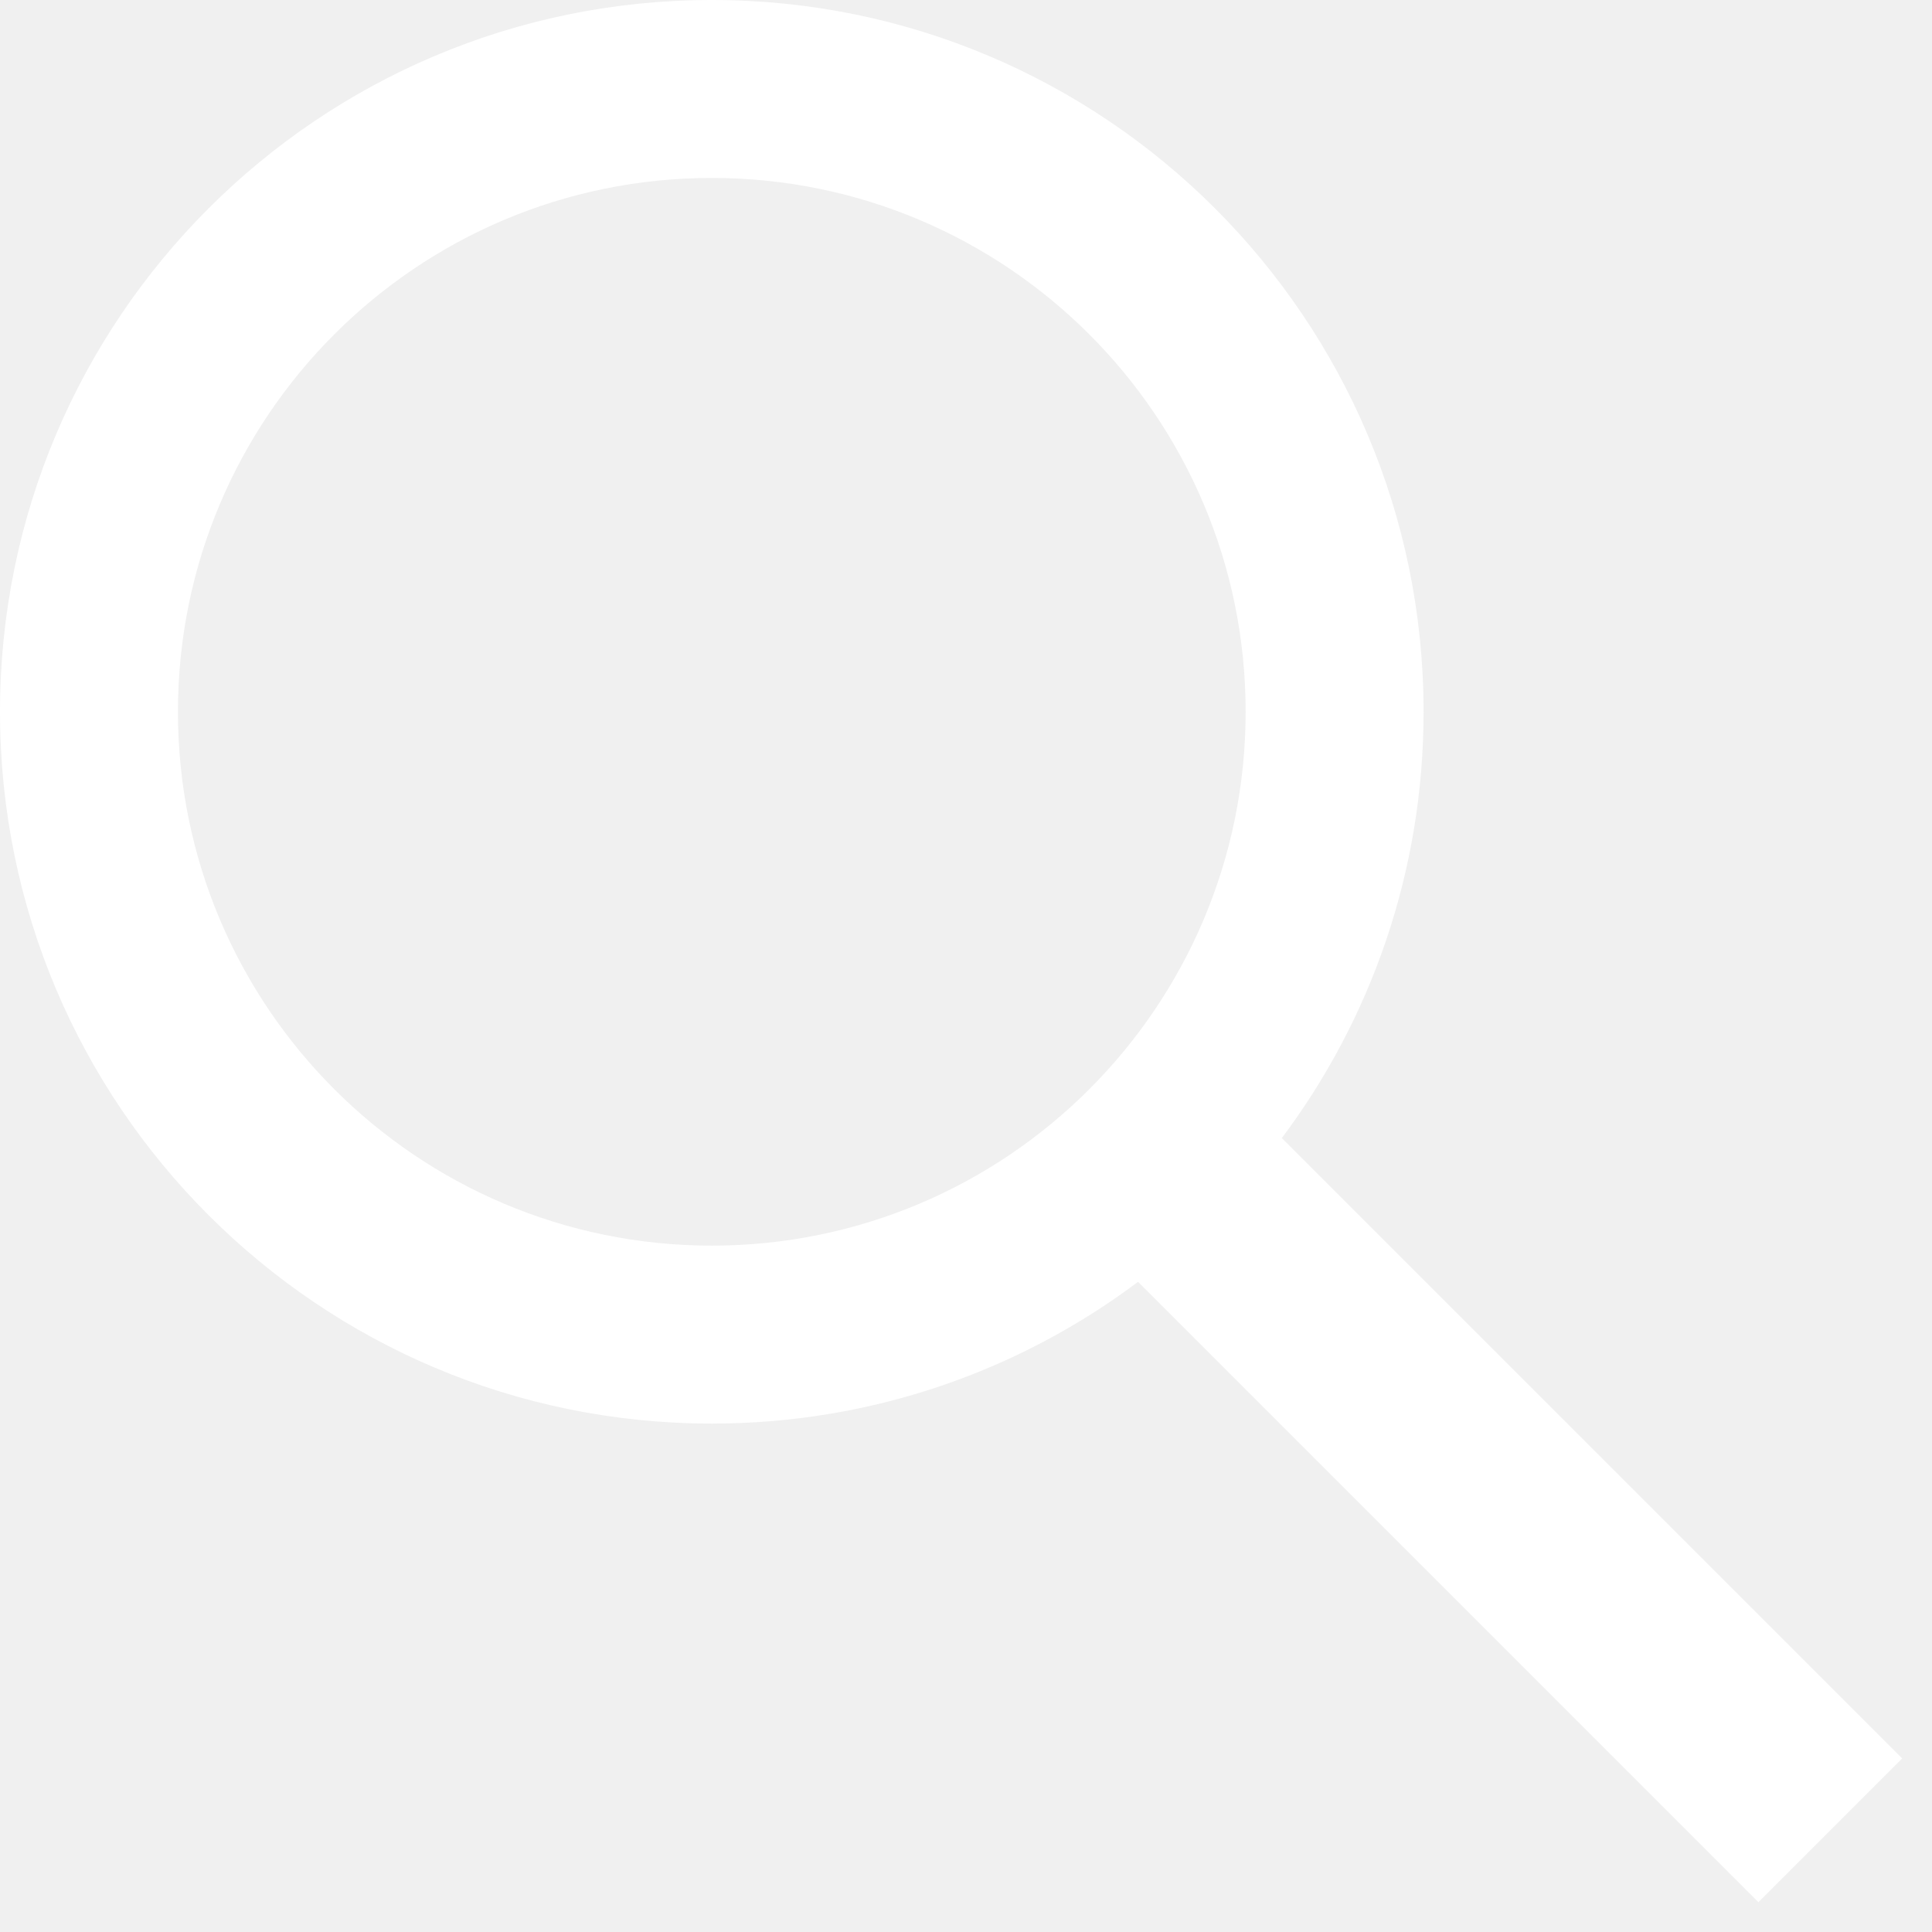
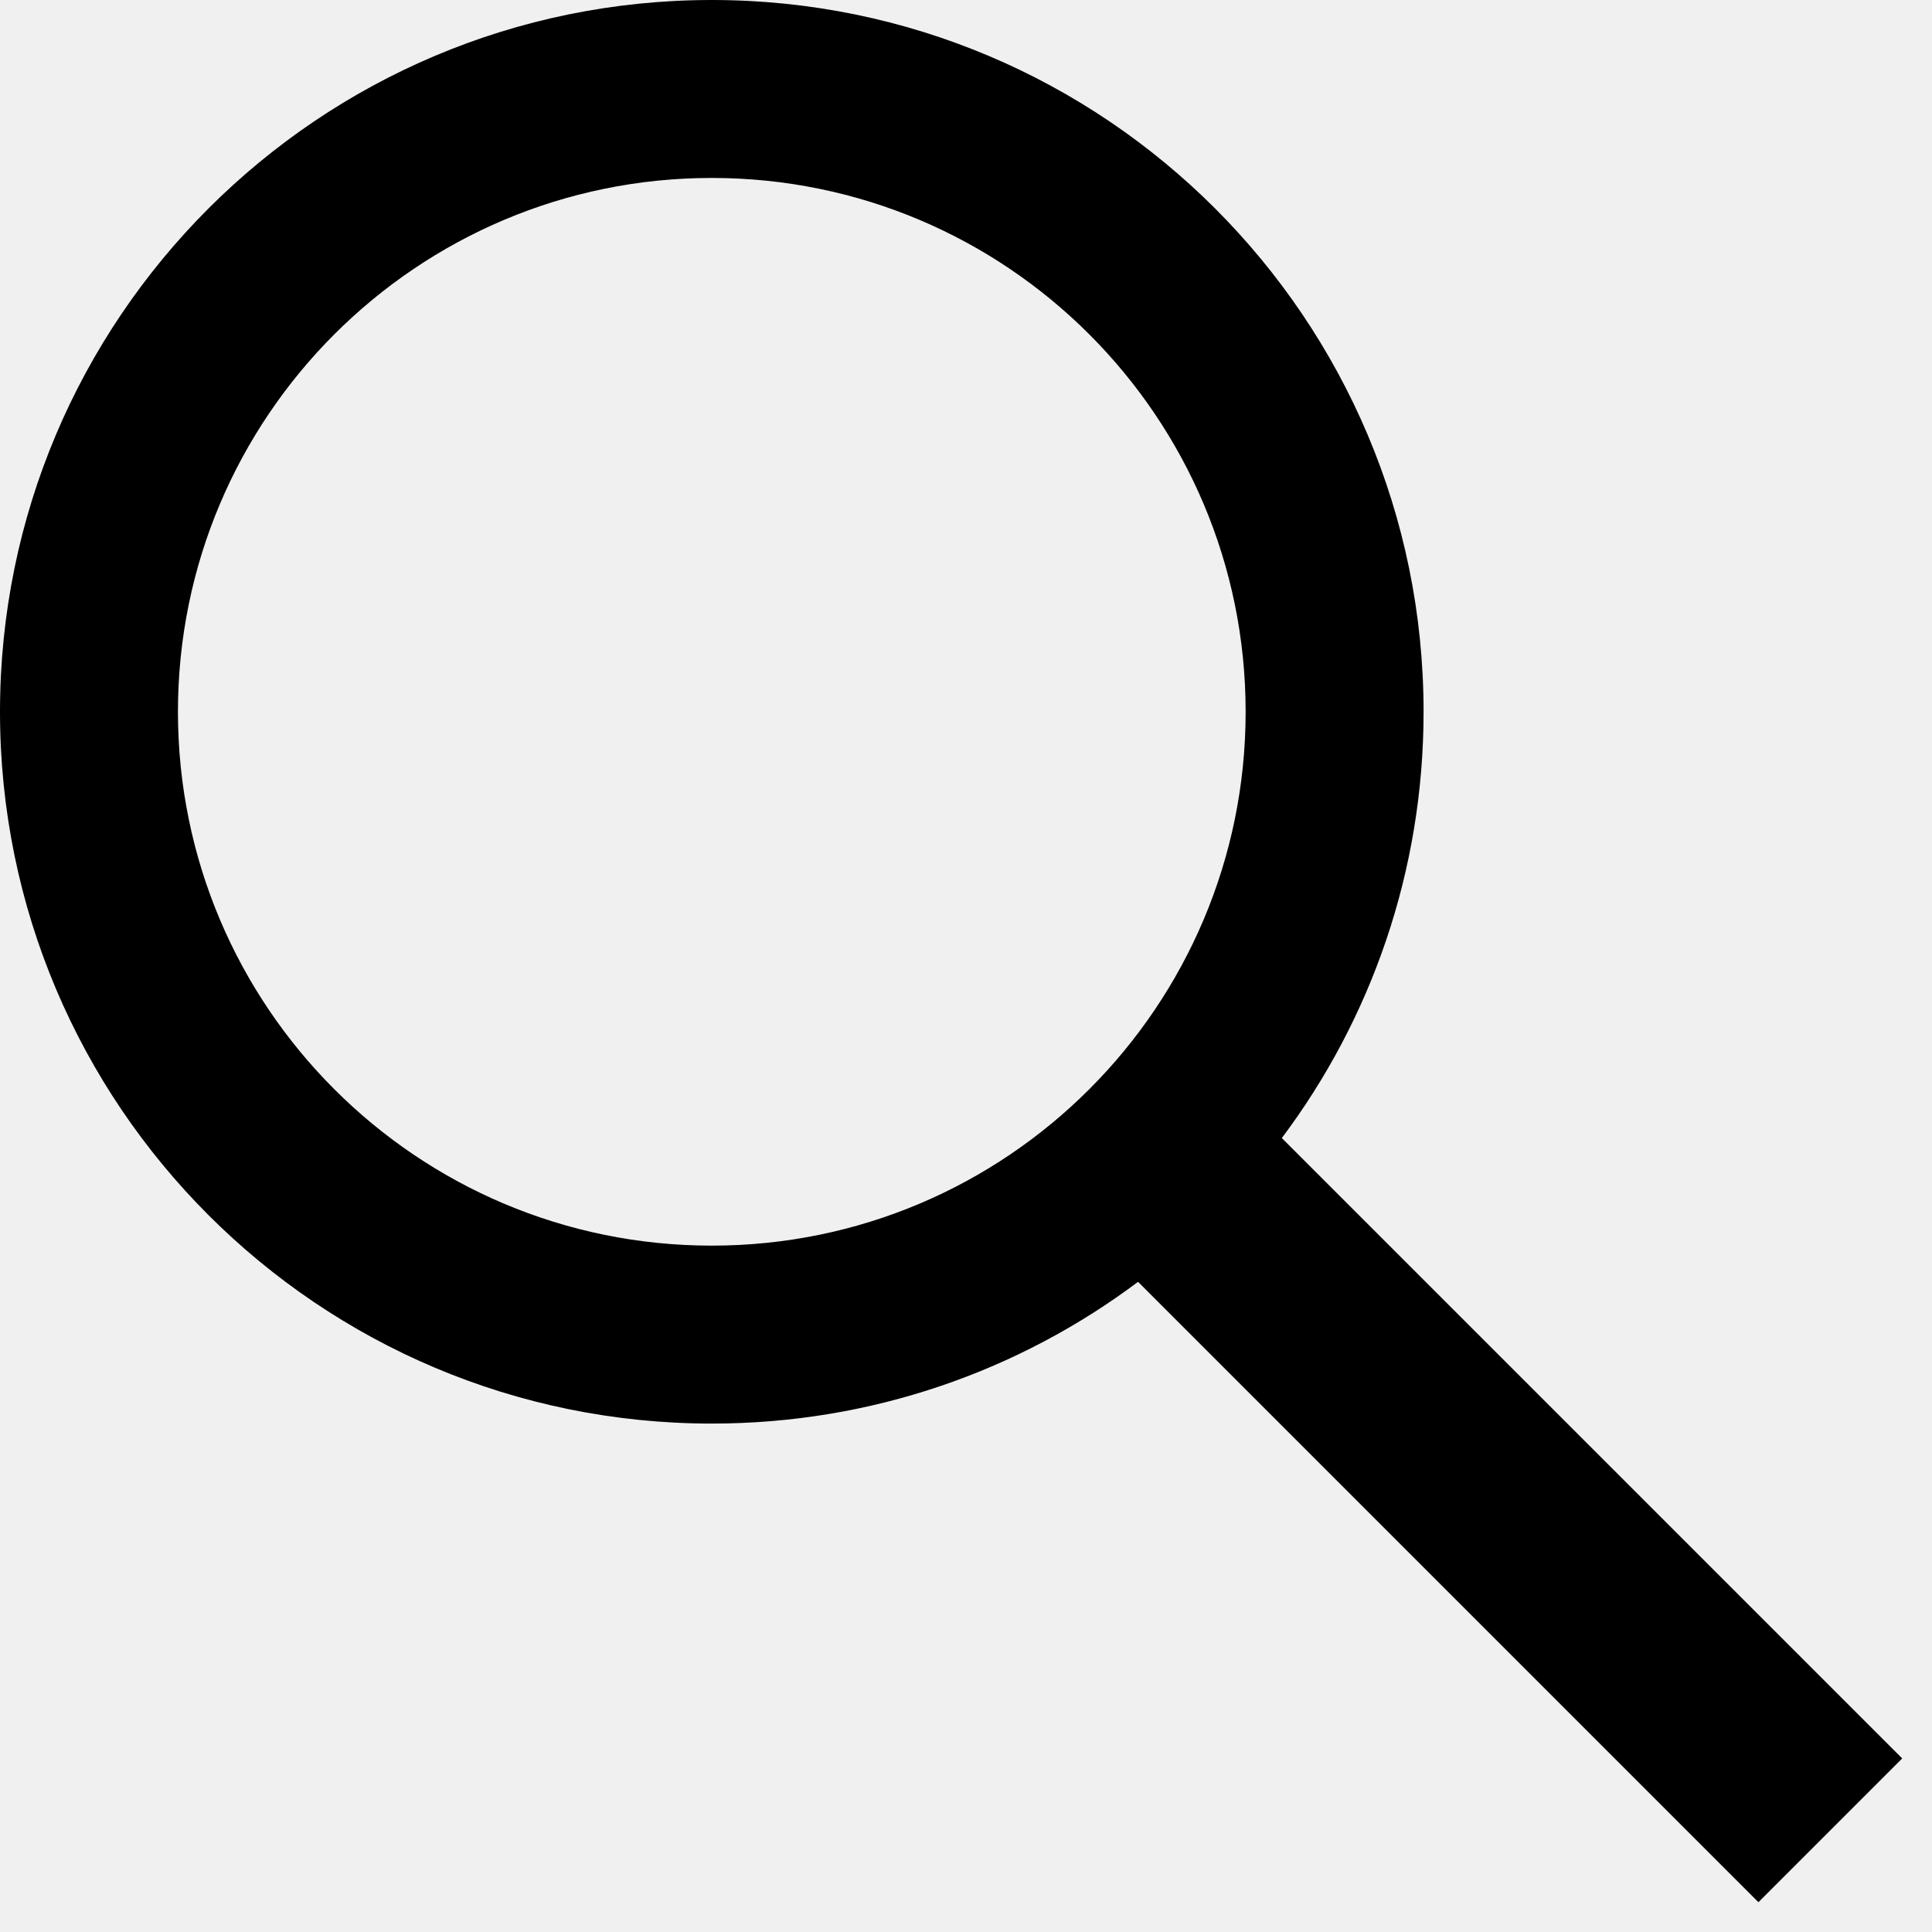
<svg xmlns="http://www.w3.org/2000/svg" width="19" height="19" viewBox="0 0 19 19" fill="none">
-   <path fill-rule="evenodd" clip-rule="evenodd" d="M12.25 7C12.25 9.899 9.899 12.25 7 12.25C4.101 12.25 1.75 9.899 1.75 7C1.75 4.101 4.101 1.75 7 1.75C9.899 1.75 12.25 4.101 12.25 7ZM11.192 12.606C10.024 13.482 8.572 14 7 14C3.134 14 0 10.866 0 7C0 3.134 3.134 0 7 0C10.866 0 14 3.134 14 7C14 8.572 13.482 10.024 12.606 11.192L18.707 17.293L17.293 18.707L11.192 12.606Z" fill="#ffffff" />
+   <path fill-rule="evenodd" clip-rule="evenodd" d="M12.25 7C12.25 9.899 9.899 12.25 7 12.25C4.101 12.25 1.75 9.899 1.75 7C1.75 4.101 4.101 1.75 7 1.75C9.899 1.75 12.25 4.101 12.25 7ZM11.192 12.606C10.024 13.482 8.572 14 7 14C3.134 14 0 10.866 0 7C0 3.134 3.134 0 7 0C10.866 0 14 3.134 14 7C14 8.572 13.482 10.024 12.606 11.192L18.707 17.293L17.293 18.707L11.192 12.606Z" fill="black" />
</svg>
